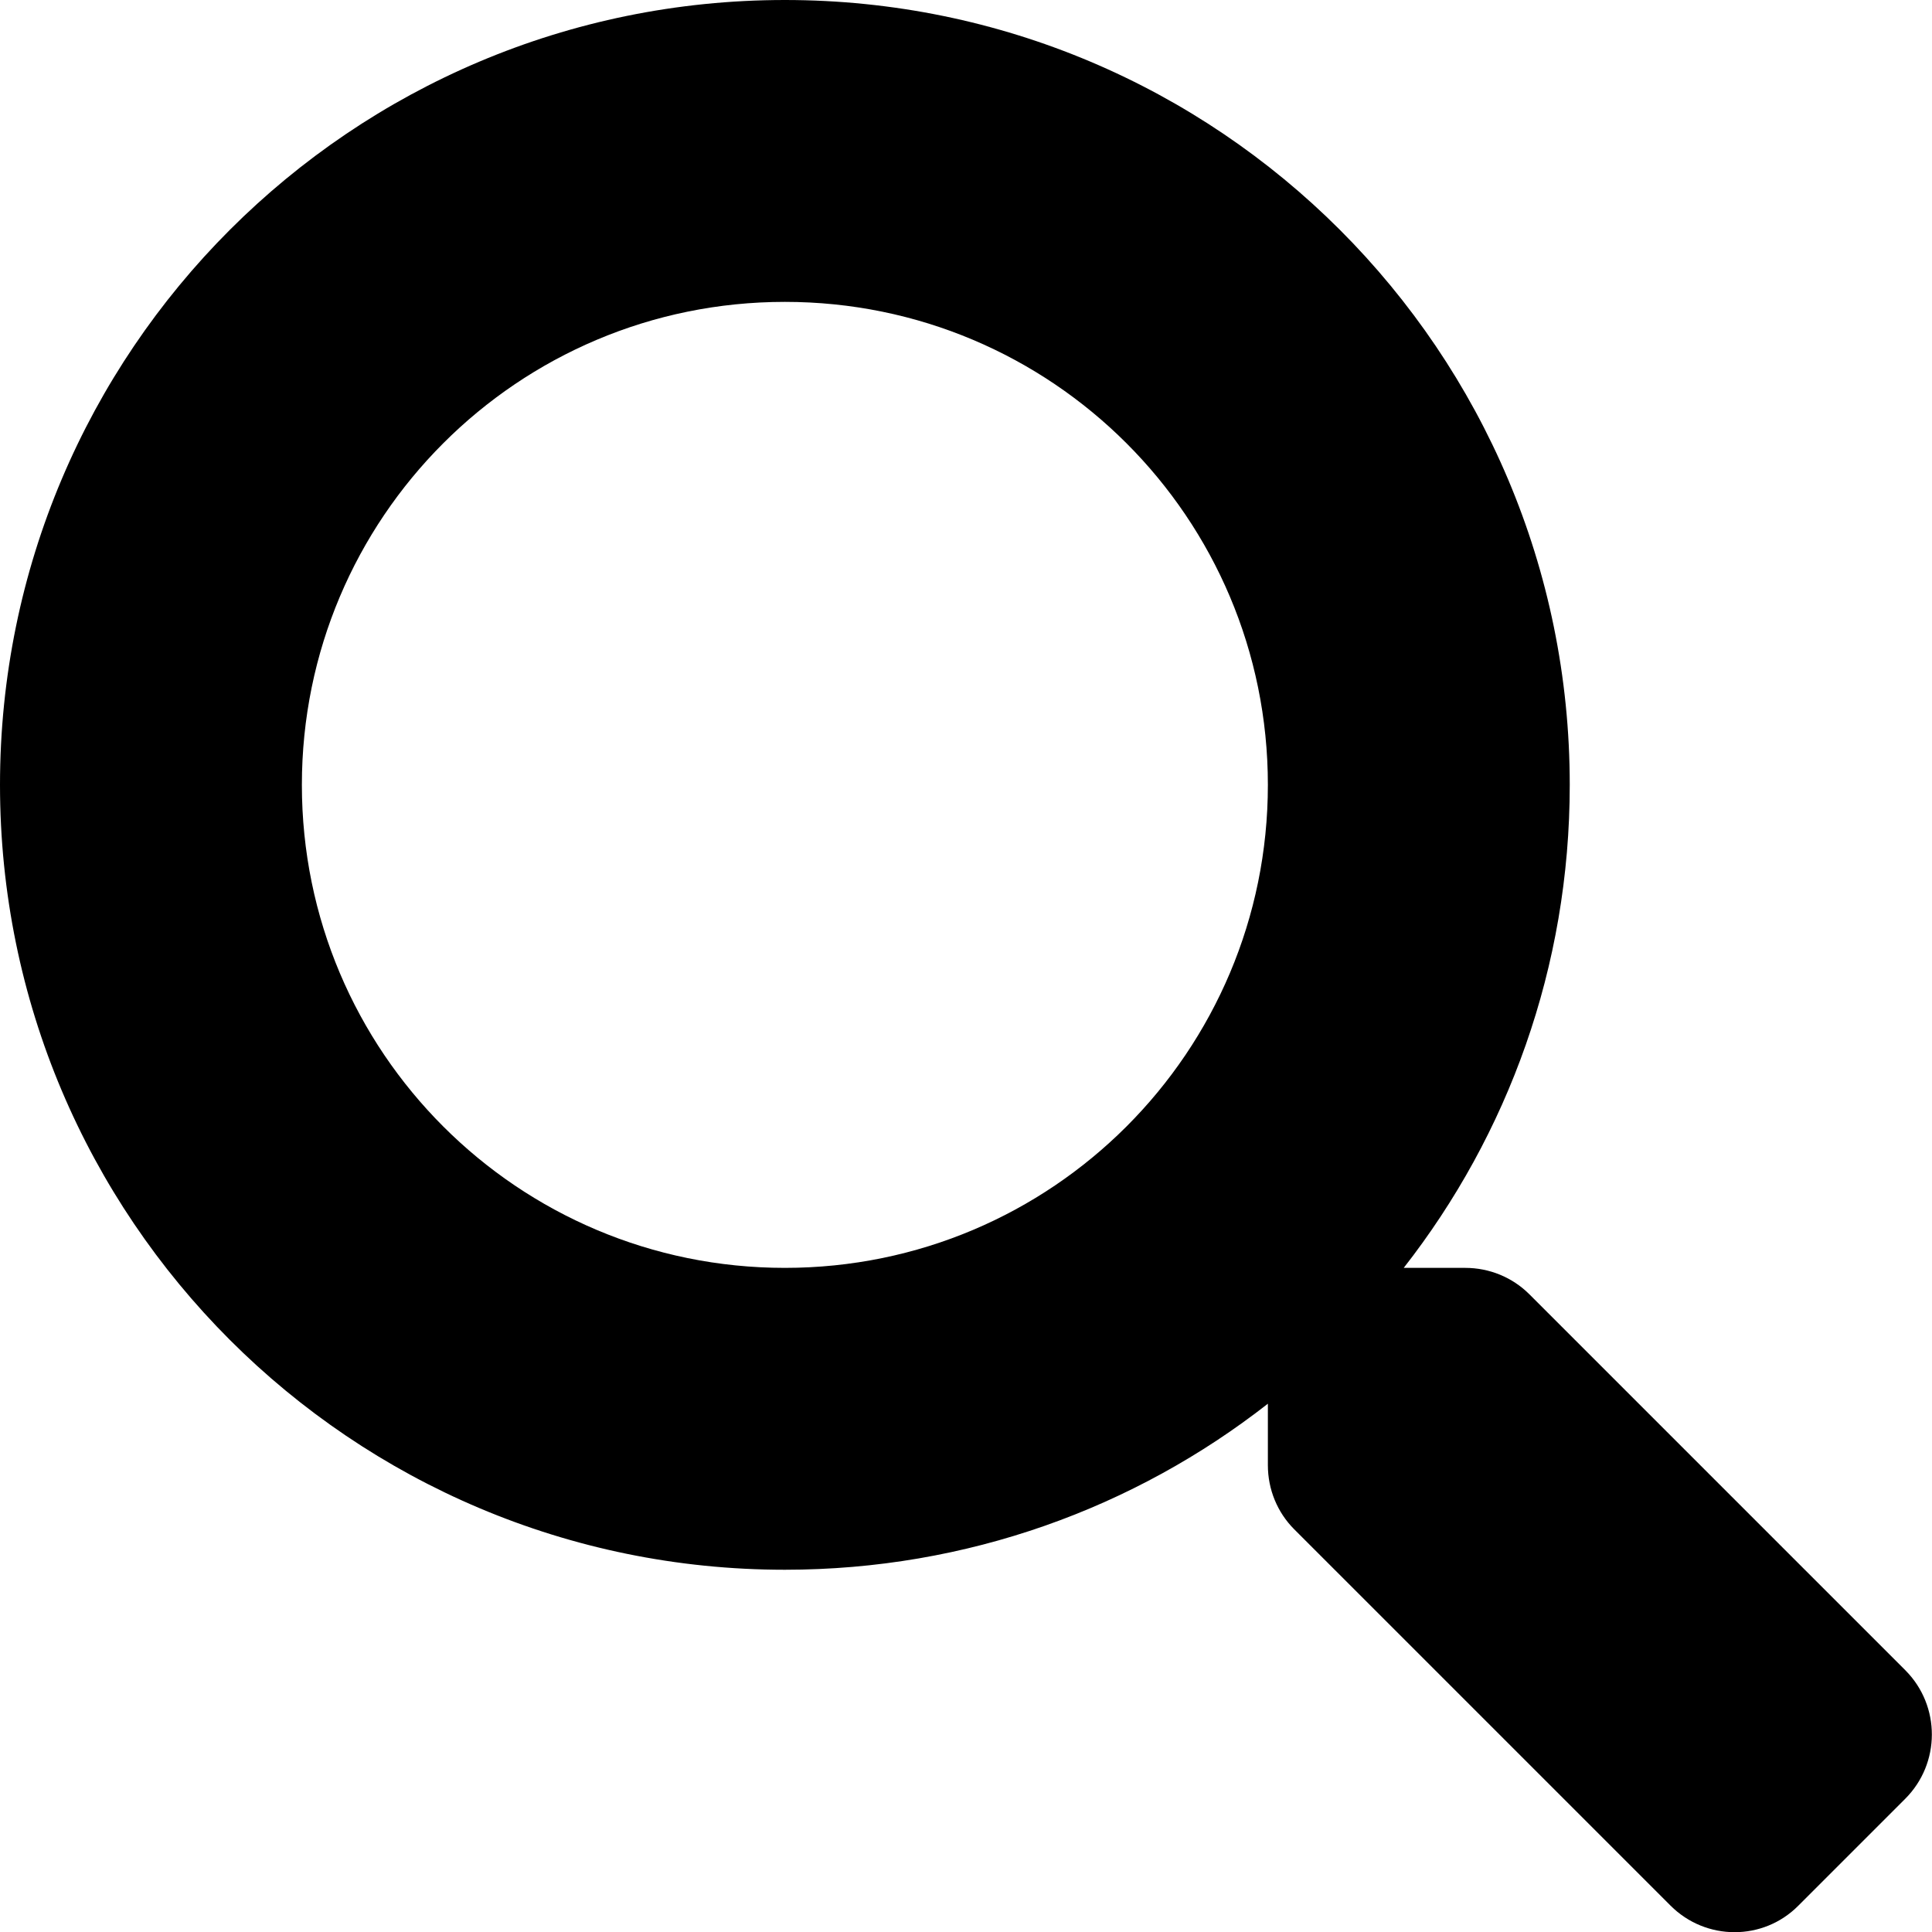
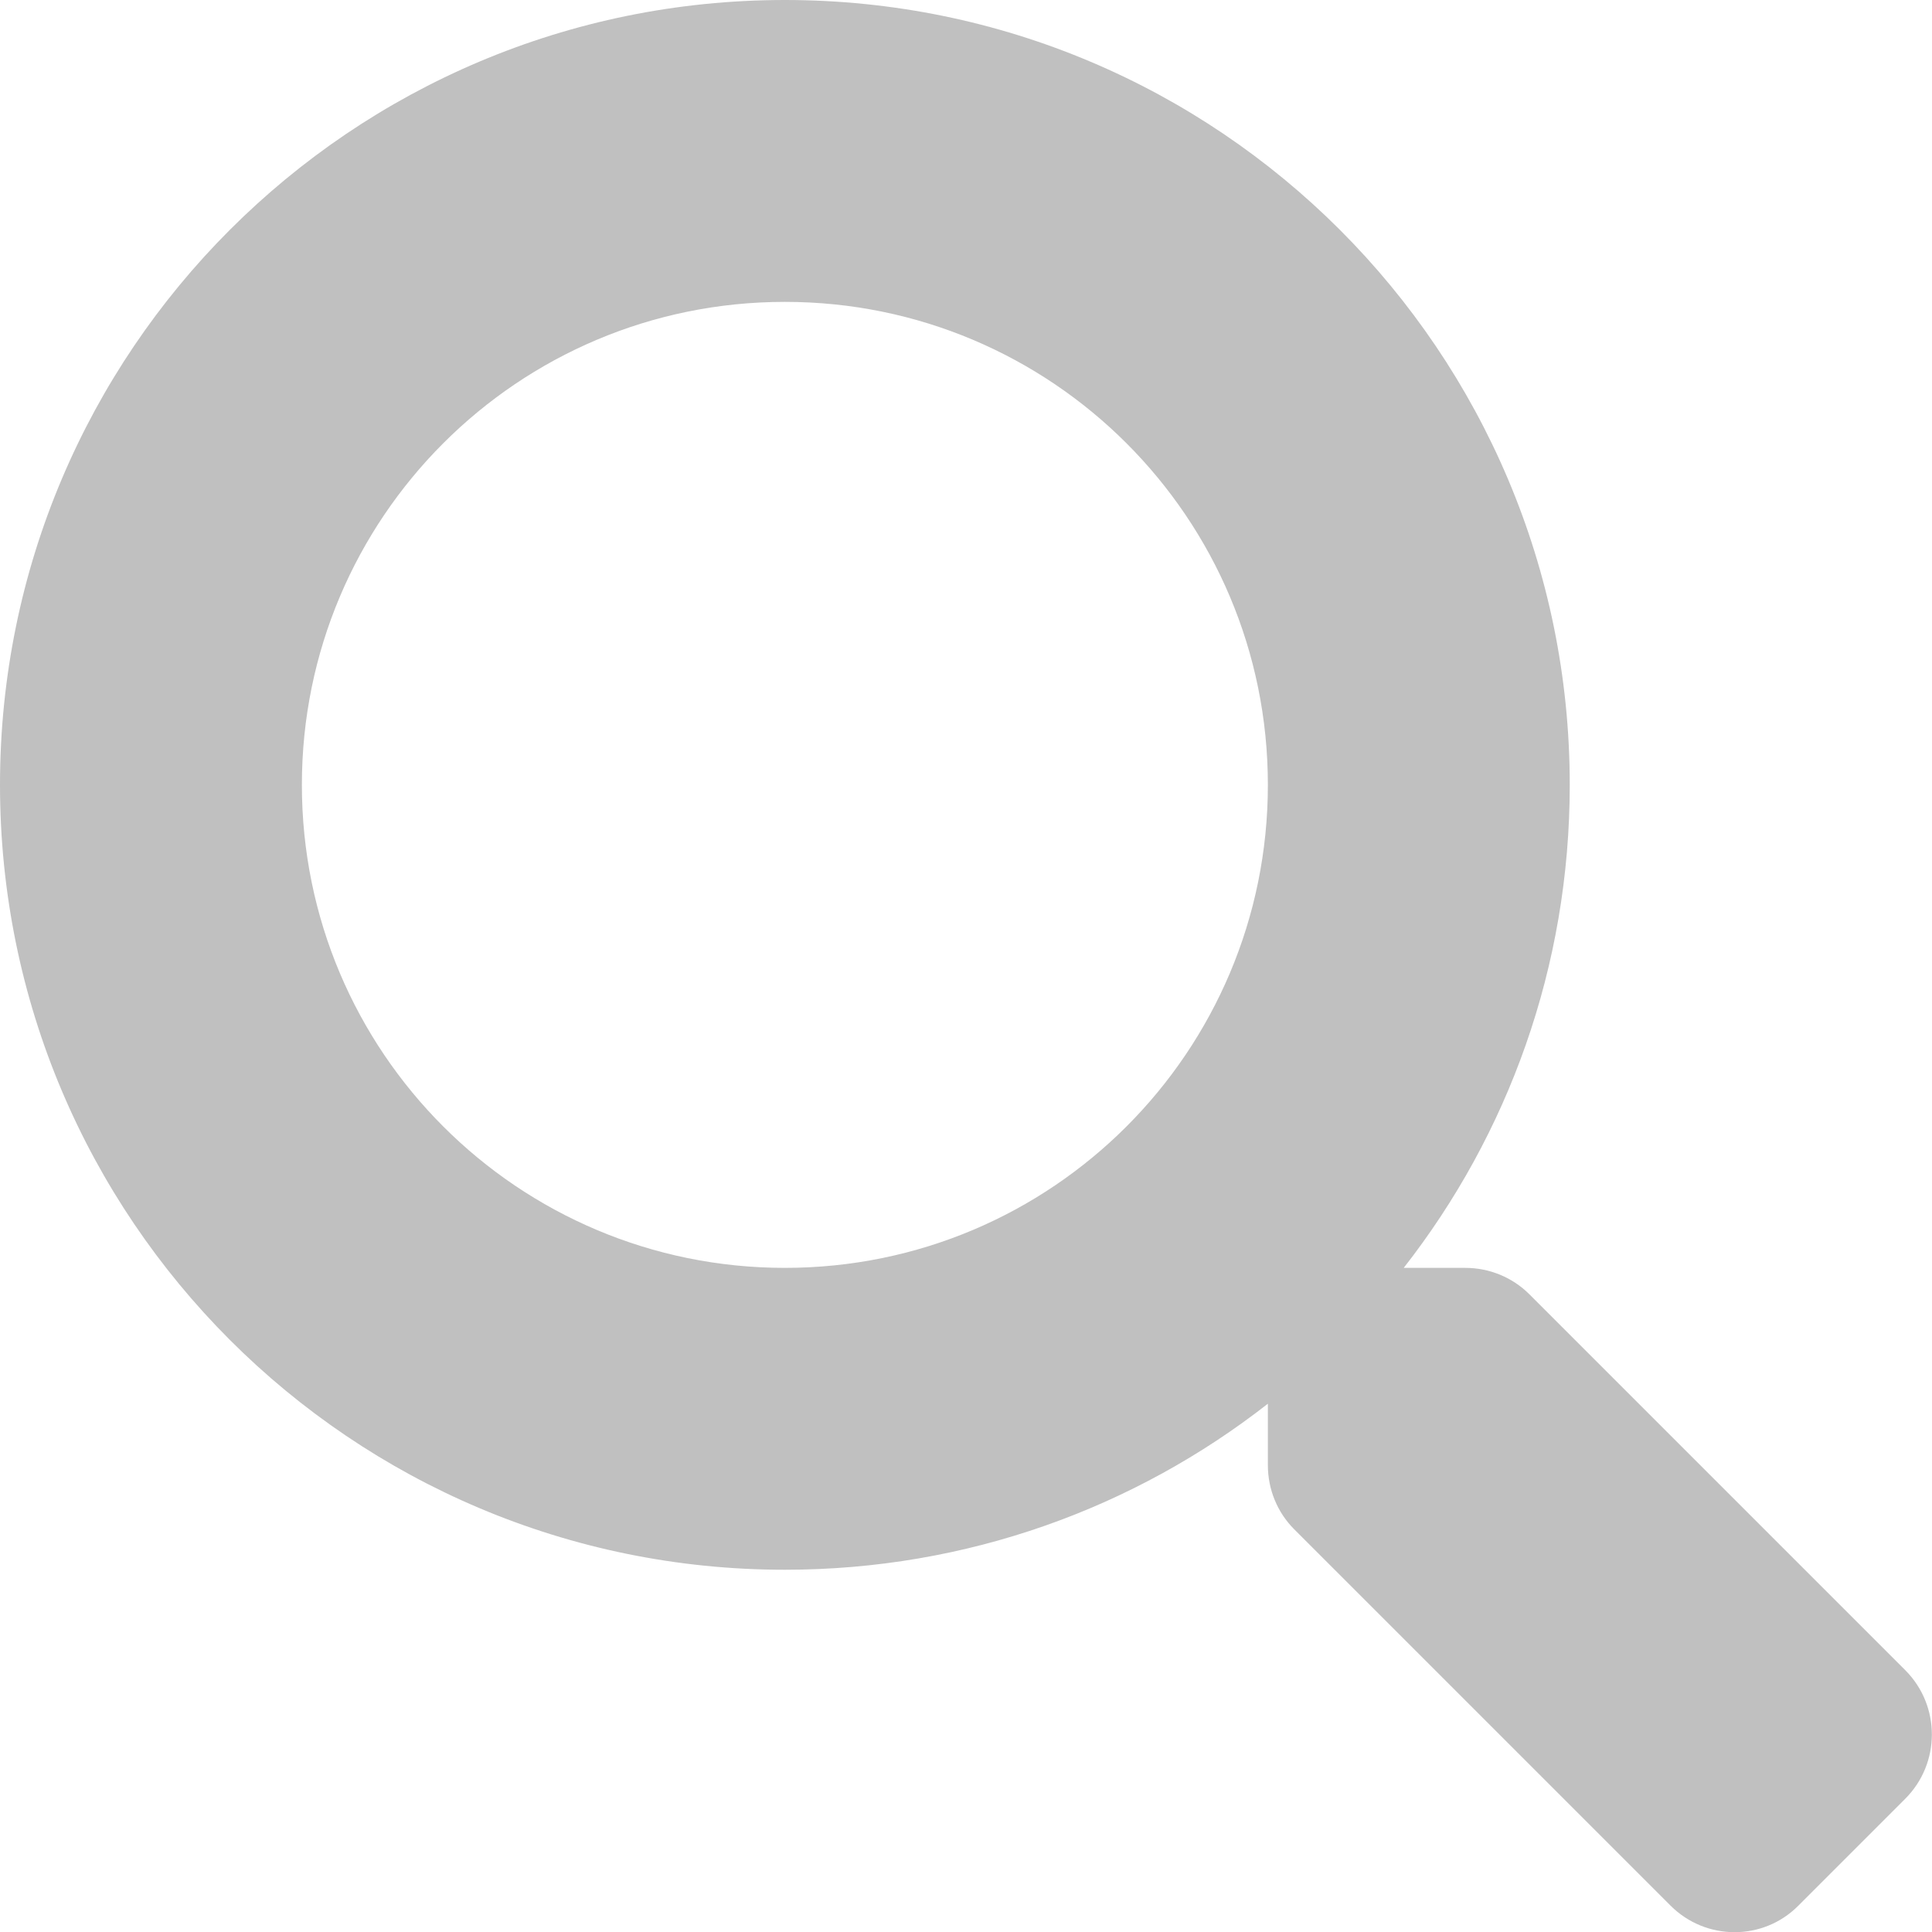
- <svg xmlns="http://www.w3.org/2000/svg" viewBox="0 0 512 512">
+ <svg xmlns="http://www.w3.org/2000/svg" fill="#C0C0C0" viewBox="0 0 512 512">
  <path d="M505 442.7L405.3 343c-4.5-4.5-10.6-7-17-7H372c27.6-35.3 44-79.7 44-128C416 93.1 322.9 0 208 0S0 93.1 0 208s93.1 208 208 208c48.3 0 92.7-16.4 128-44v16.3c0 6.4 2.5 12.5 7 17l99.7 99.7c9.4 9.4 24.6 9.4 33.9 0l28.3-28.3c9.4-9.4 9.4-24.6.1-34zM208 336c-70.7 0-128-57.2-128-128 0-70.7 57.2-128 128-128 70.7 0 128 57.2 128 128 0 70.7-57.2 128-128 128z" />
</svg>
